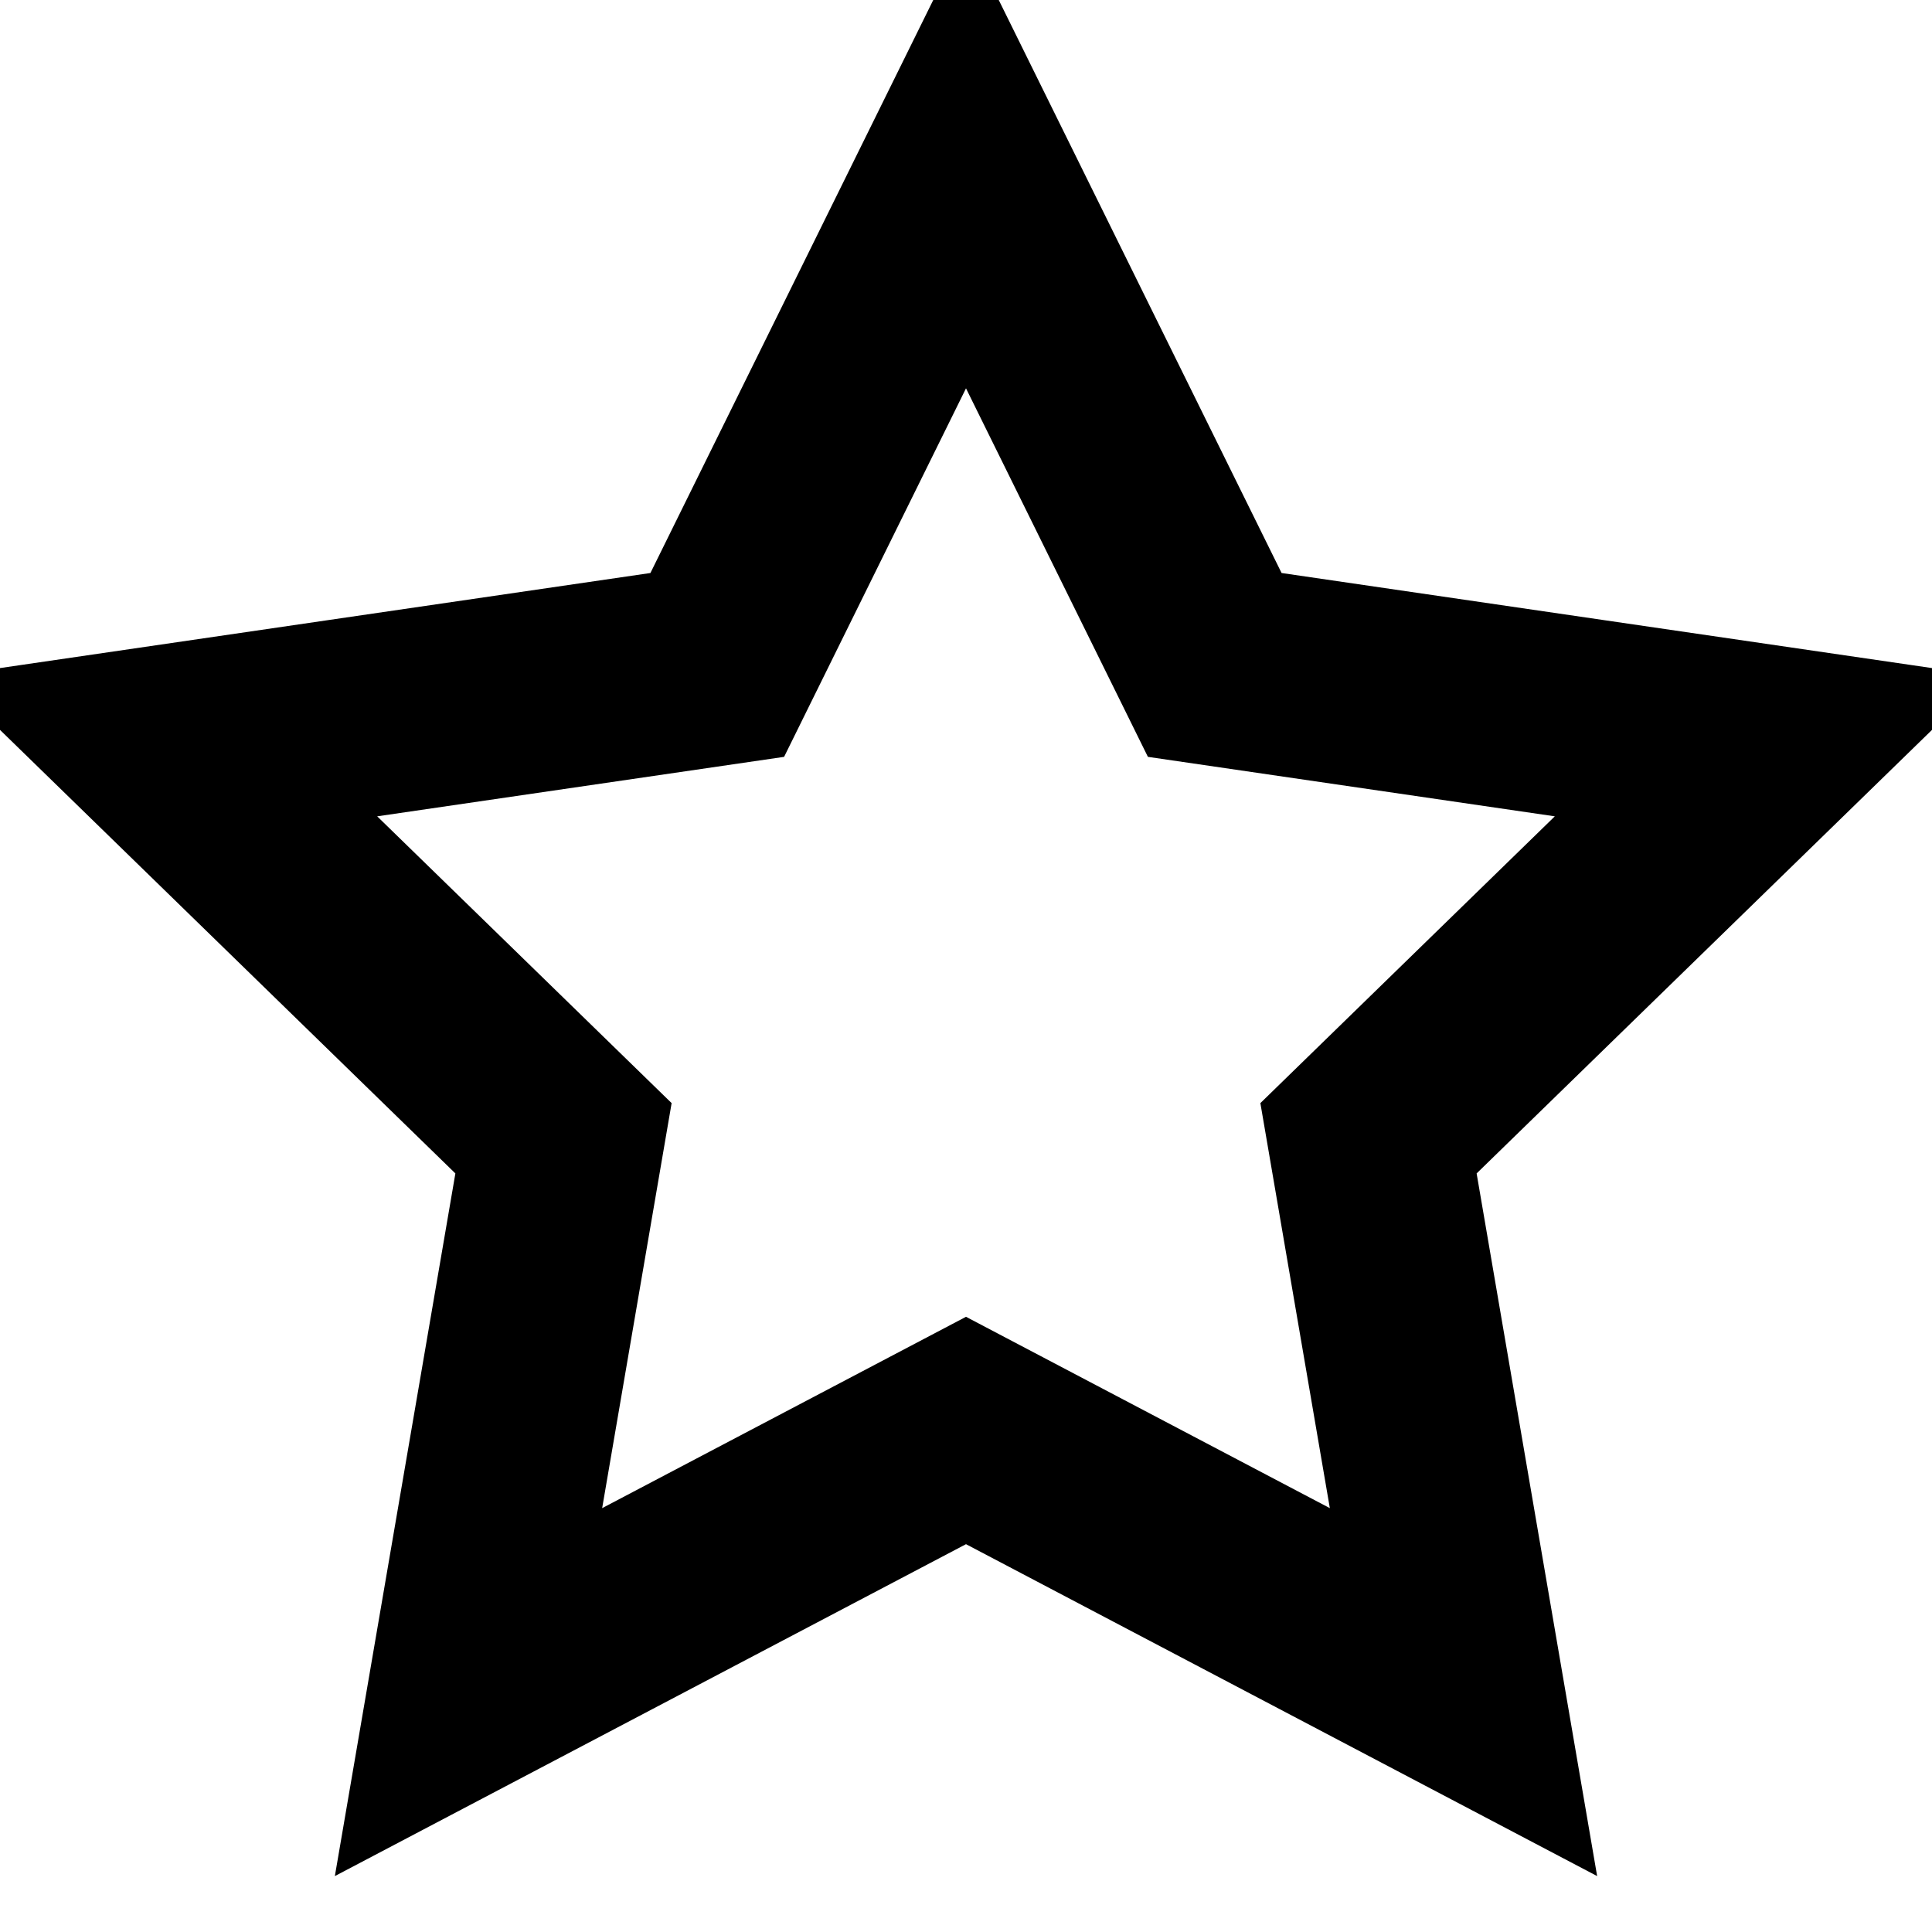
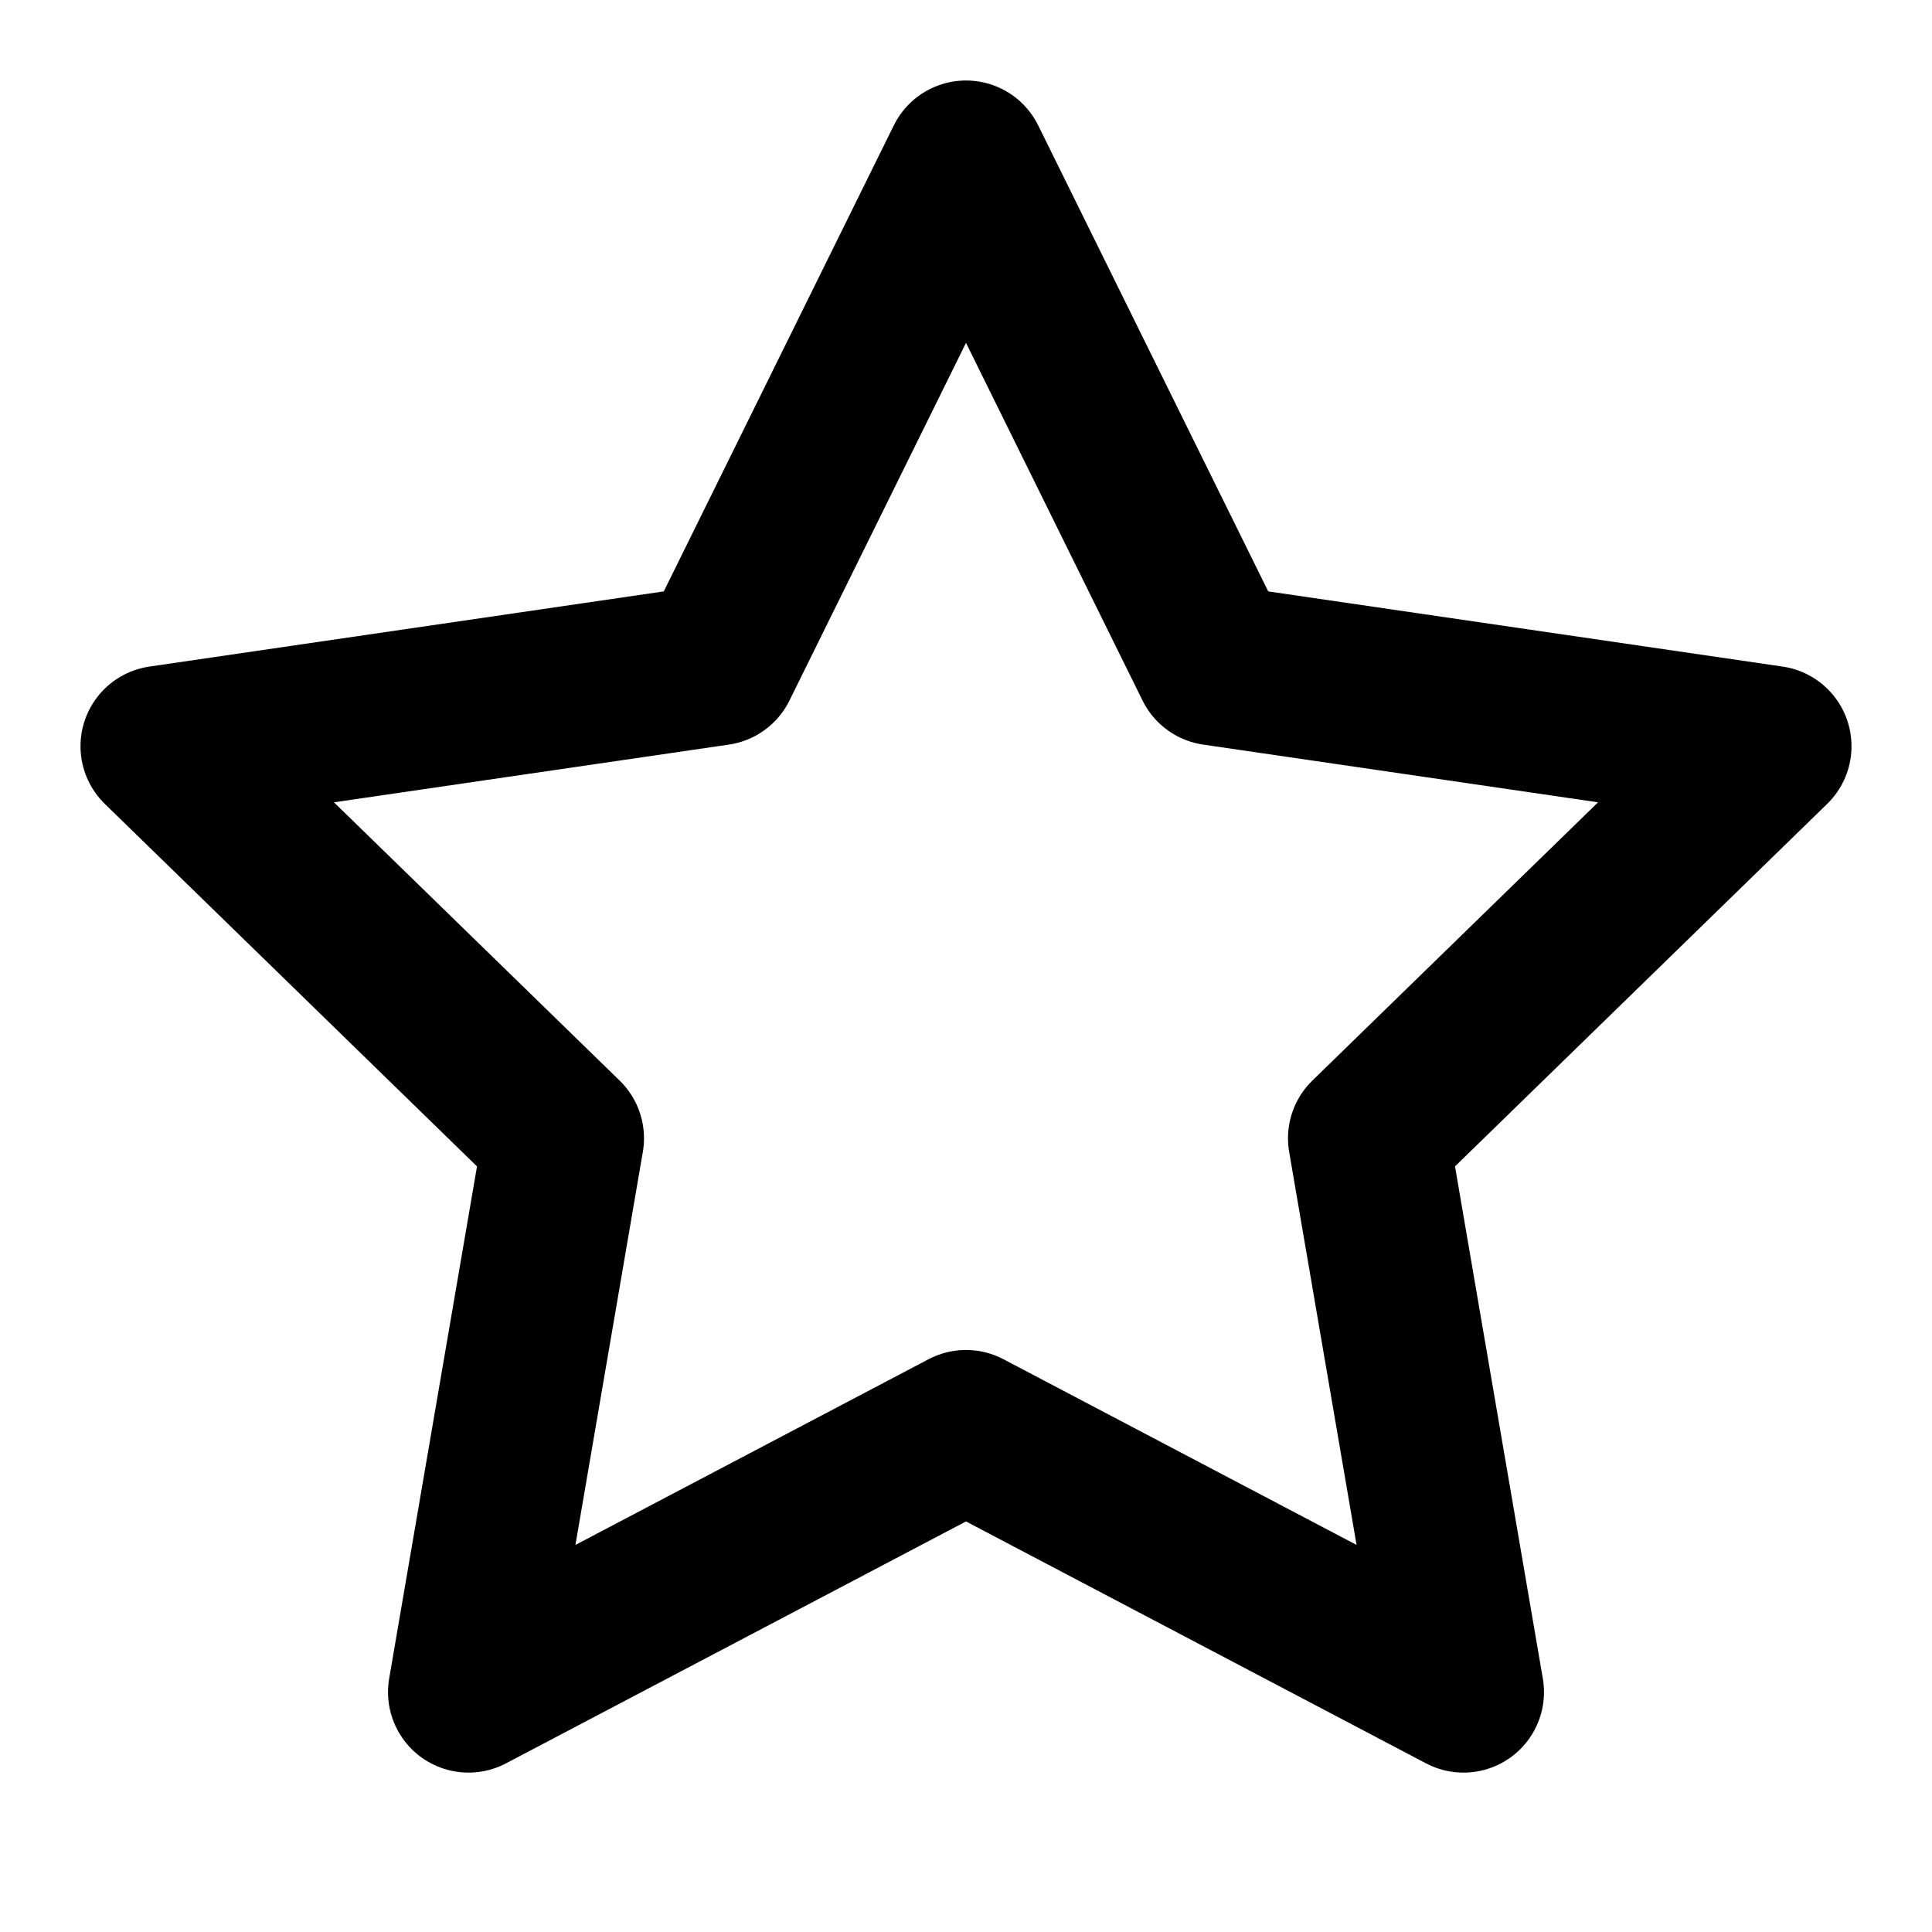
- <svg xmlns="http://www.w3.org/2000/svg" viewBox="0 0 24 24" fill="none" stroke="currentColor" stroke-width="2.5" stroke-linecap="square" stroke-linejoin="miter">
+ <svg xmlns="http://www.w3.org/2000/svg" viewBox="0 0 24 24" fill="none" stroke="currentColor" stroke-width="2" stroke-linecap="round" stroke-linejoin="round">
  <polygon points="12 2 15.09 8.26 22 9.27 17 14.14 18.18 21.02 12 17.77 5.82 21.02 7 14.14 2 9.27 8.91 8.26 12 2" />
</svg>
